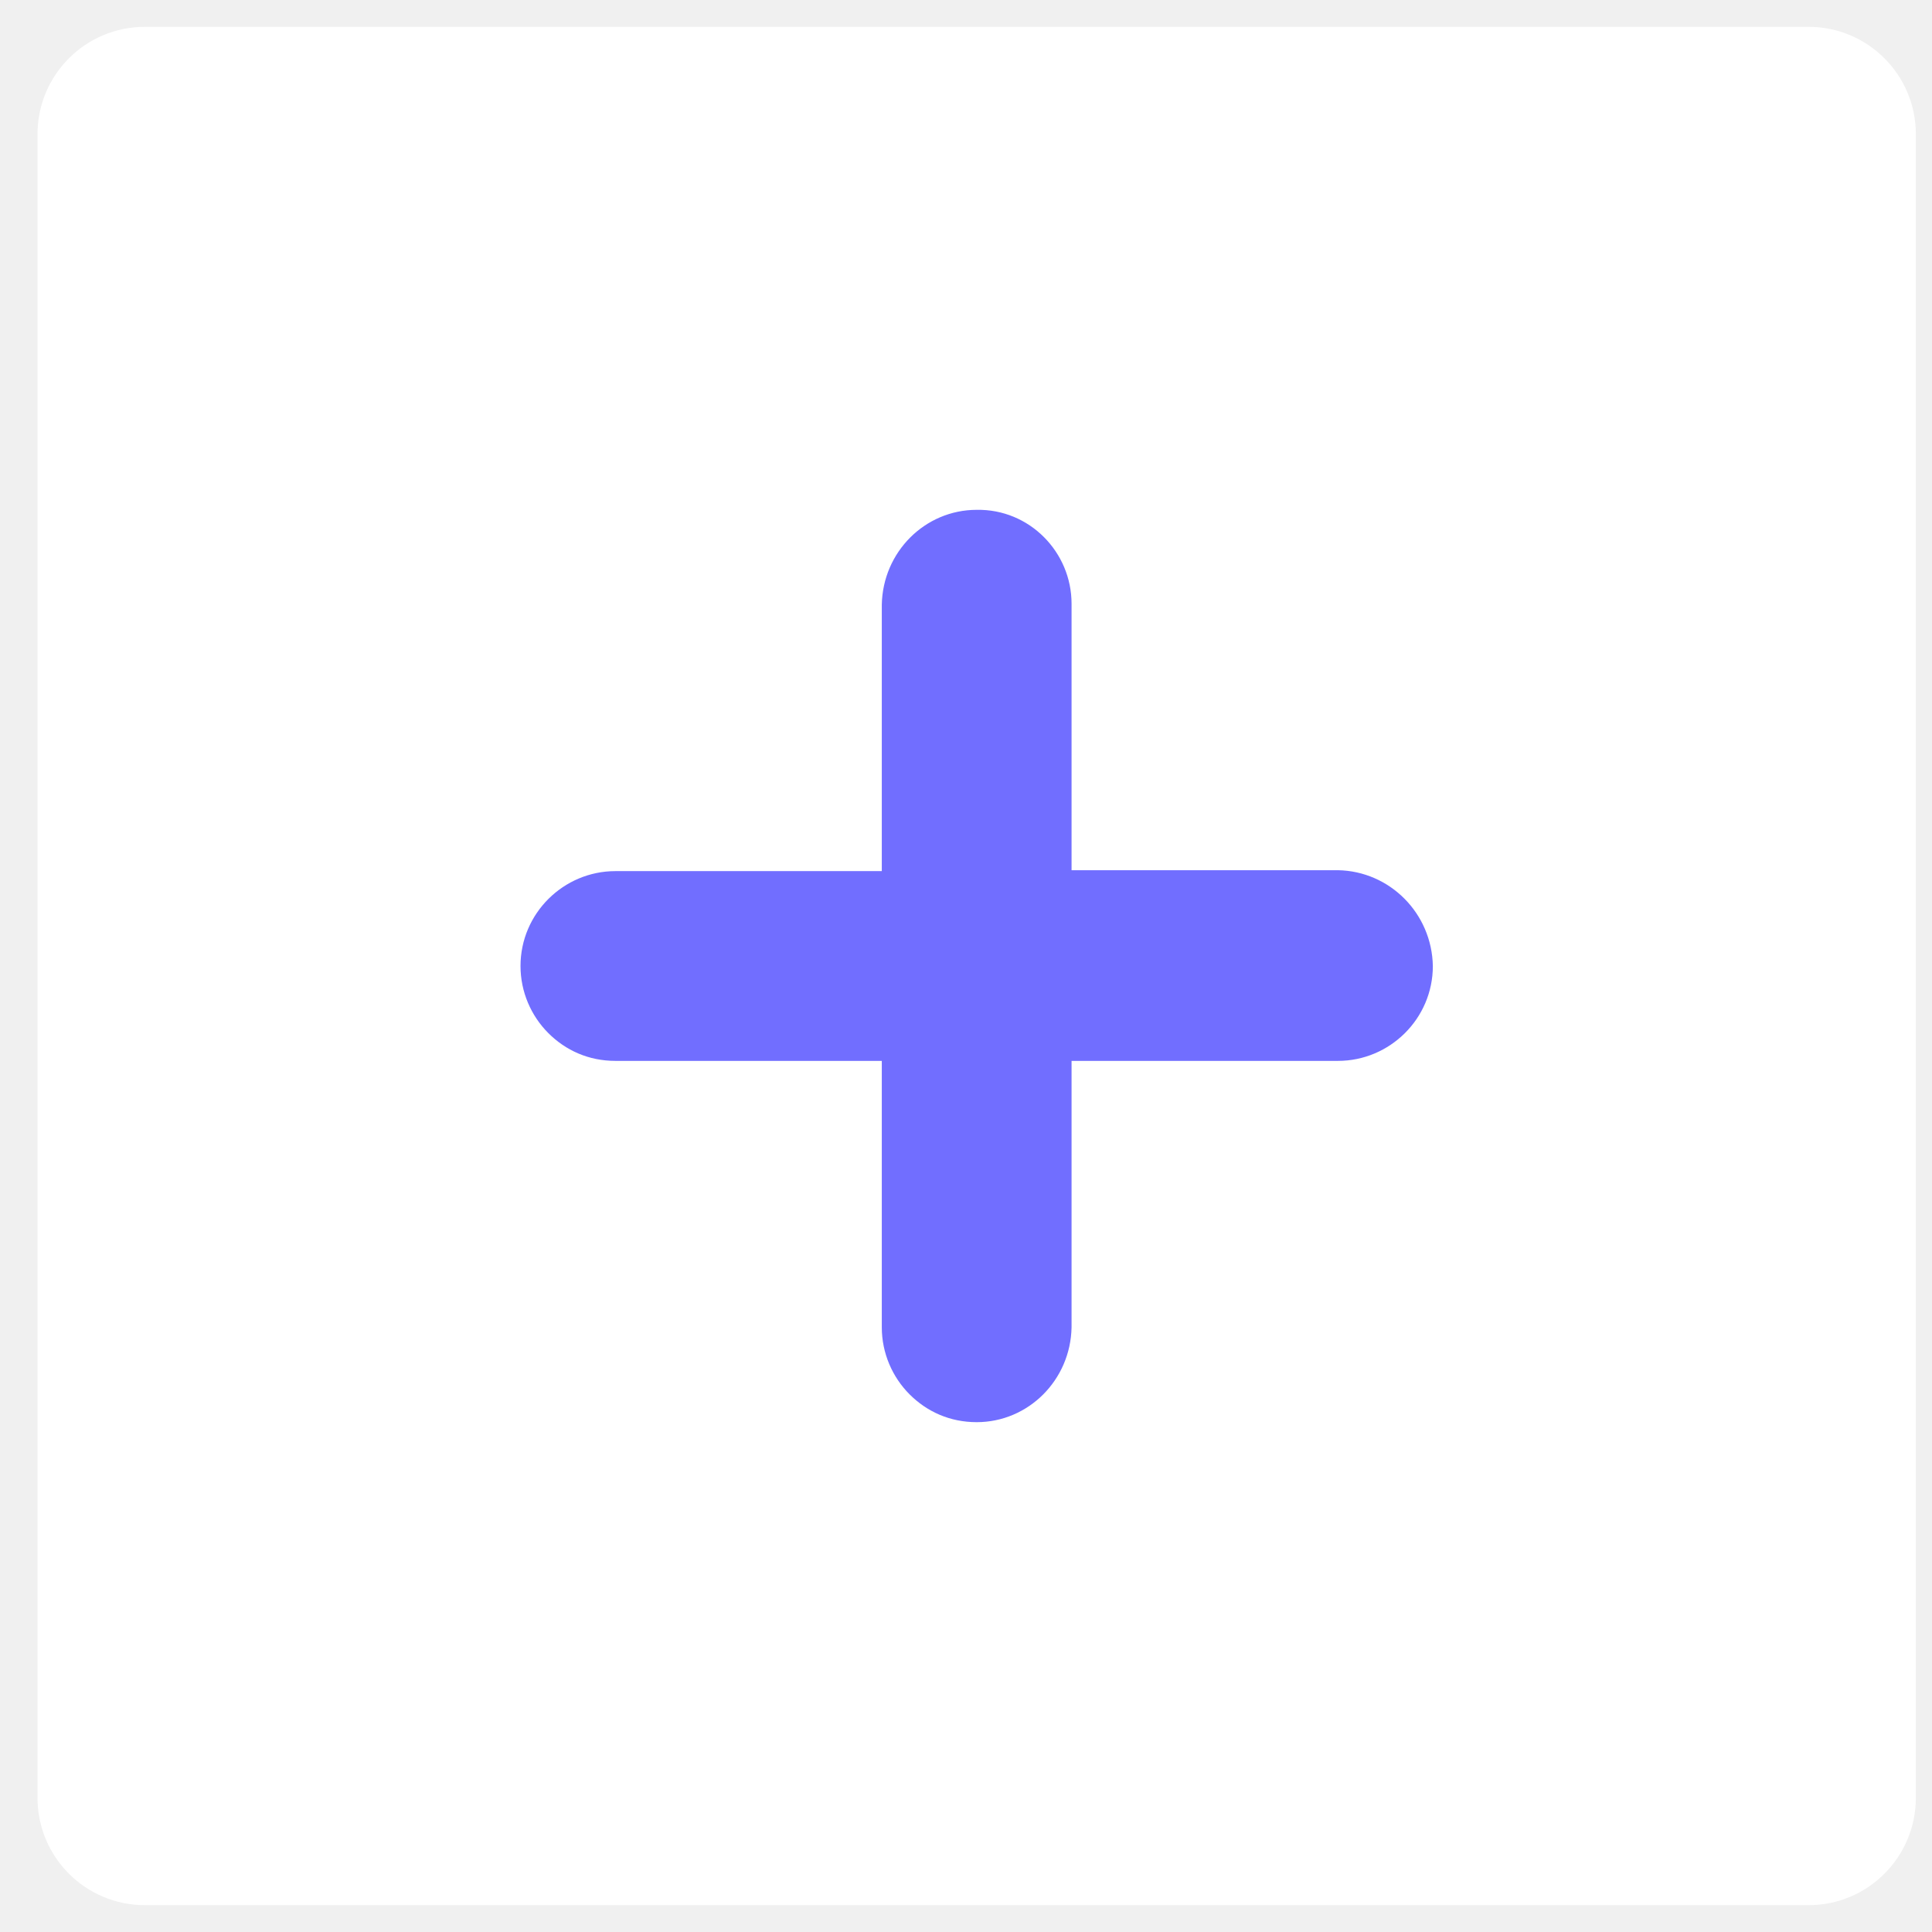
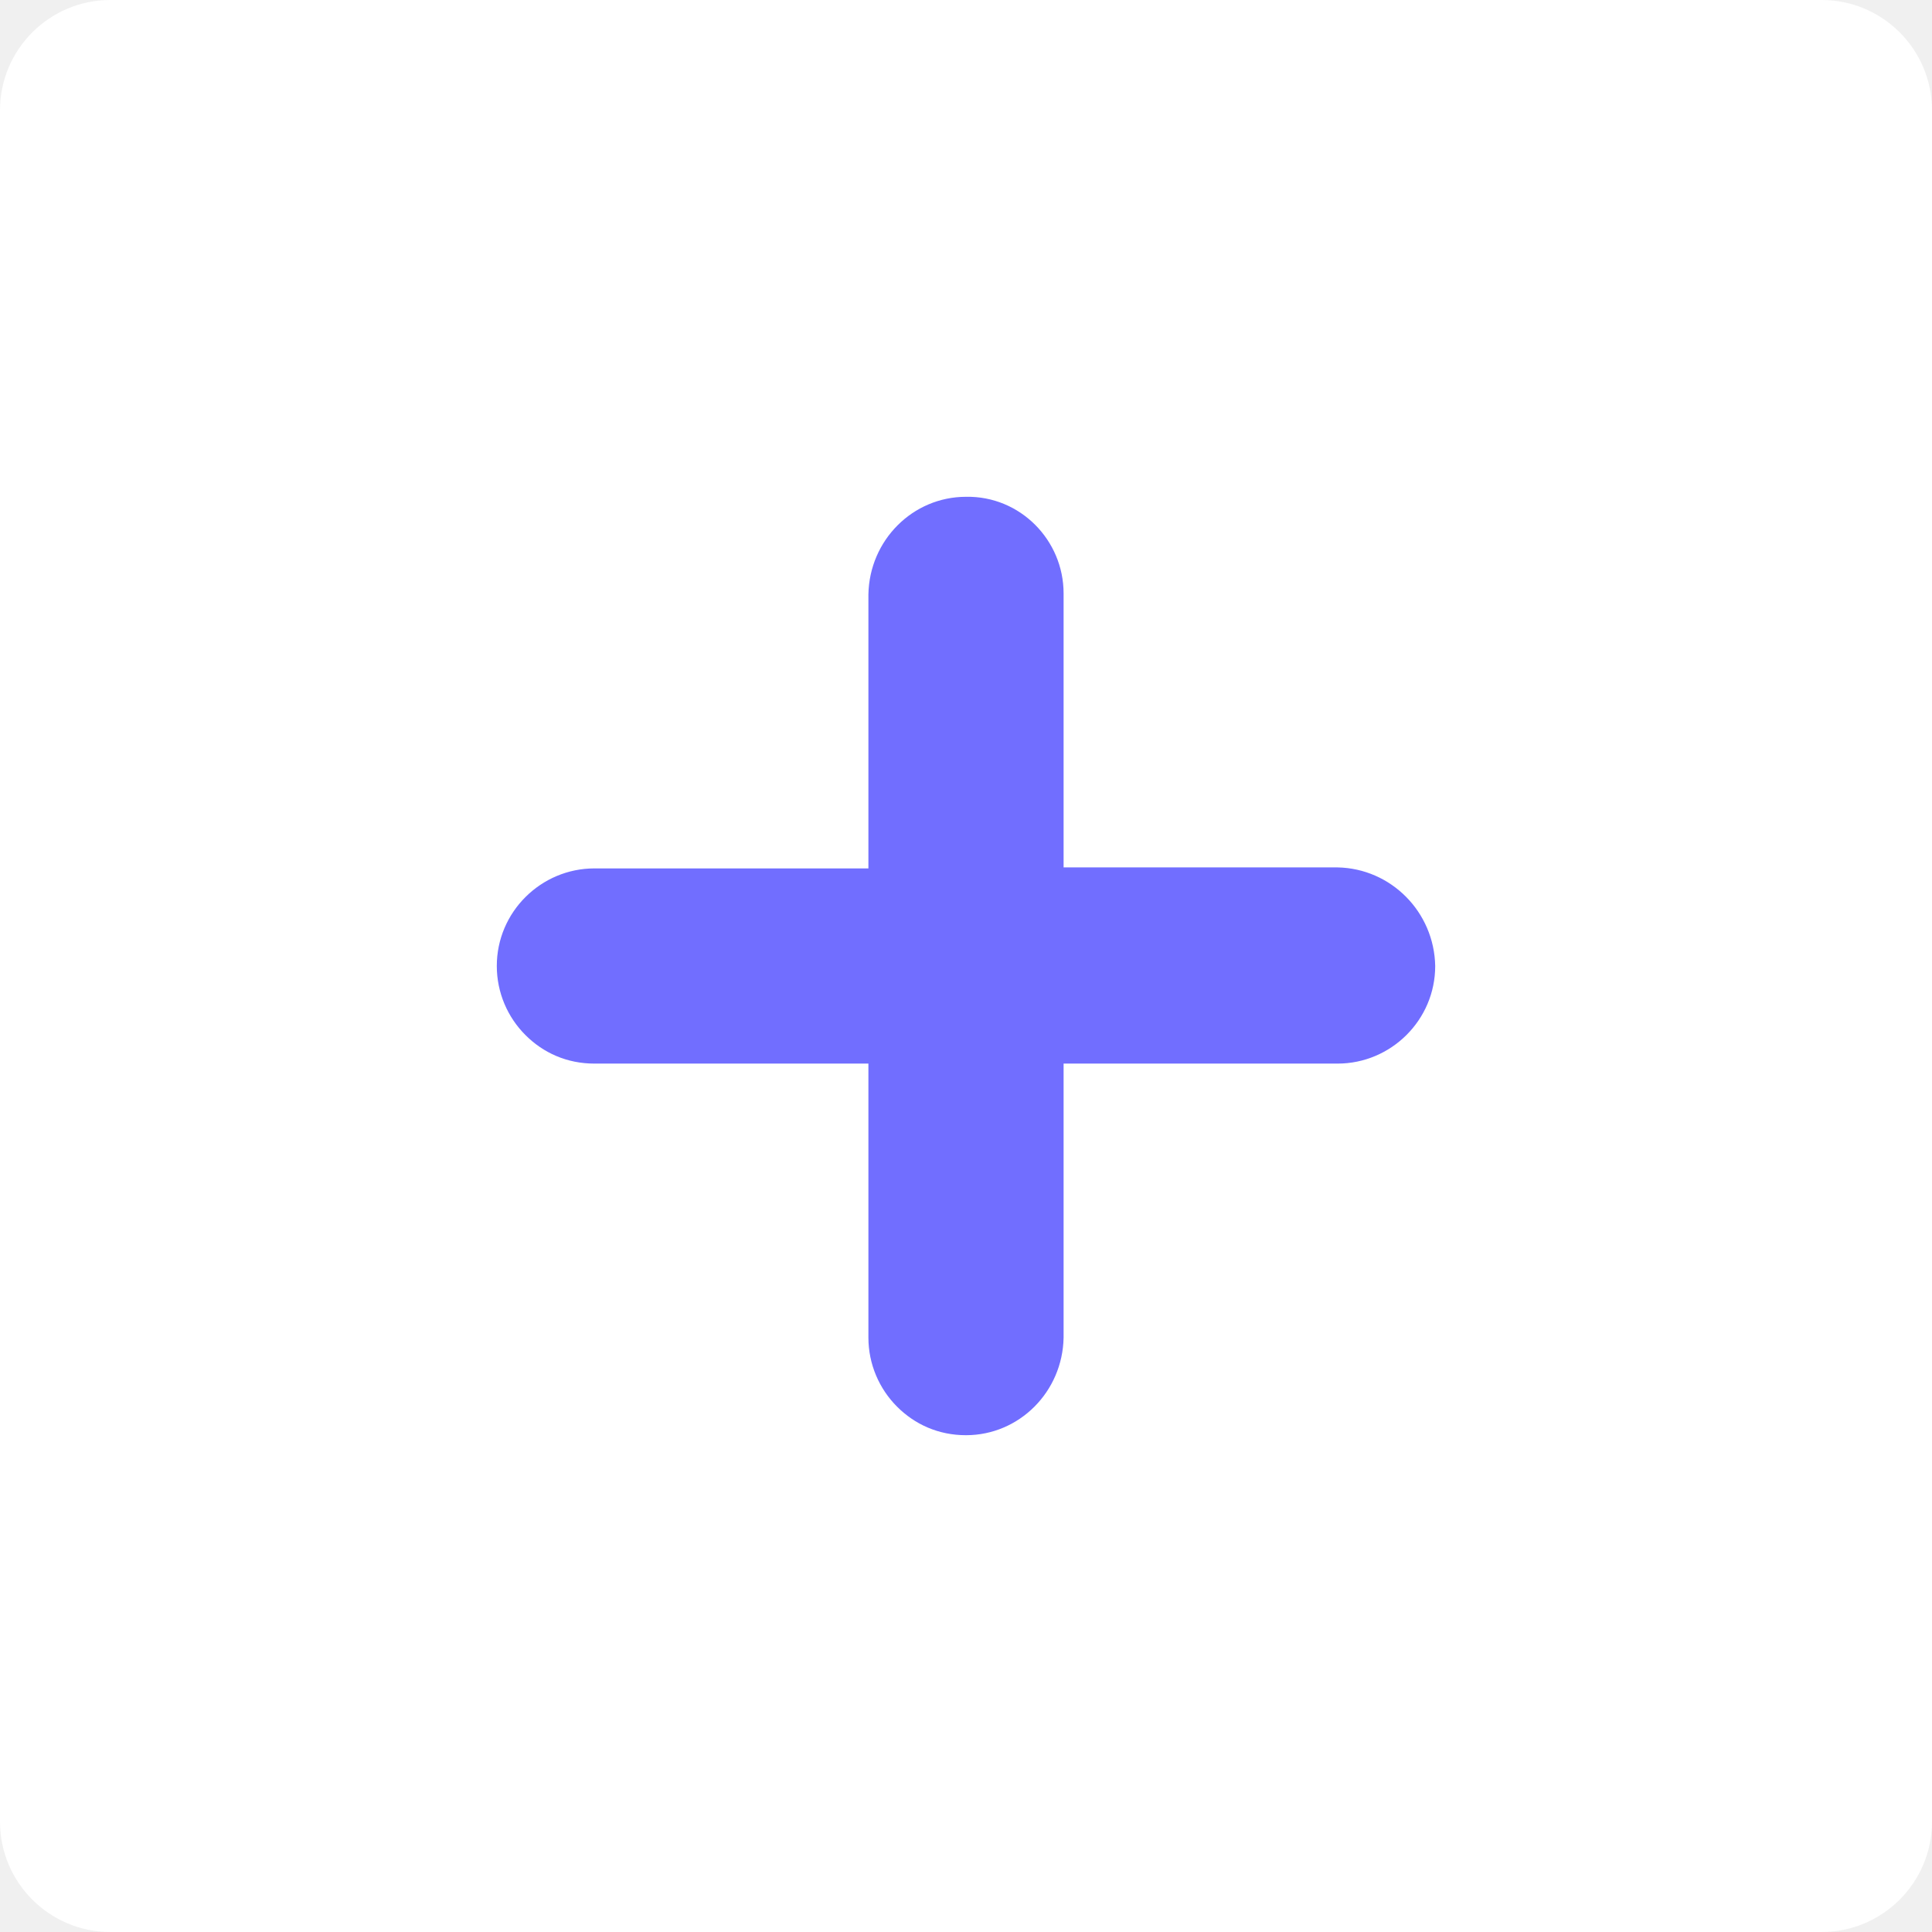
- <svg xmlns="http://www.w3.org/2000/svg" width="36" height="36" viewBox="0 0 36 36" fill="none">
-   <rect x="0.699" y="0.5" width="35" height="35" rx="2" fill="white" />
-   <path d="M24.931 16.215H19.967V11.25C19.967 10.286 19.181 9.482 18.199 9.5C17.235 9.5 16.449 10.286 16.431 11.268V16.232H11.467C10.503 16.232 9.699 17.018 9.699 18C9.699 18.482 9.896 18.929 10.217 19.25C10.539 19.572 10.967 19.768 11.467 19.768H16.431V24.732C16.431 25.214 16.628 25.661 16.949 25.982C17.271 26.304 17.699 26.5 18.199 26.5C19.163 26.5 19.949 25.714 19.967 24.732V19.768H24.931C25.896 19.768 26.699 18.982 26.699 18C26.681 17.018 25.896 16.232 24.931 16.215Z" fill="#716EFF" />
+ <svg xmlns="http://www.w3.org/2000/svg" width="35" height="35" viewBox="0 0 35 35" fill="none">
+   <rect width="35" height="35" rx="2" fill="white" />
+   <path d="M24.232 15.714H19.268V10.75C19.268 9.786 18.482 8.982 17.5 9C16.536 9 15.75 9.786 15.732 10.768V15.732H10.768C9.804 15.732 9 16.518 9 17.5C9 17.982 9.196 18.429 9.518 18.75C9.839 19.072 10.268 19.268 10.768 19.268H15.732V24.232C15.732 24.714 15.929 25.161 16.25 25.482C16.571 25.804 17 26 17.5 26C18.464 26 19.25 25.214 19.268 24.232V19.268H24.232C25.196 19.268 26 18.482 26 17.5C25.982 16.518 25.196 15.732 24.232 15.714Z" fill="#716EFF" />
</svg>
